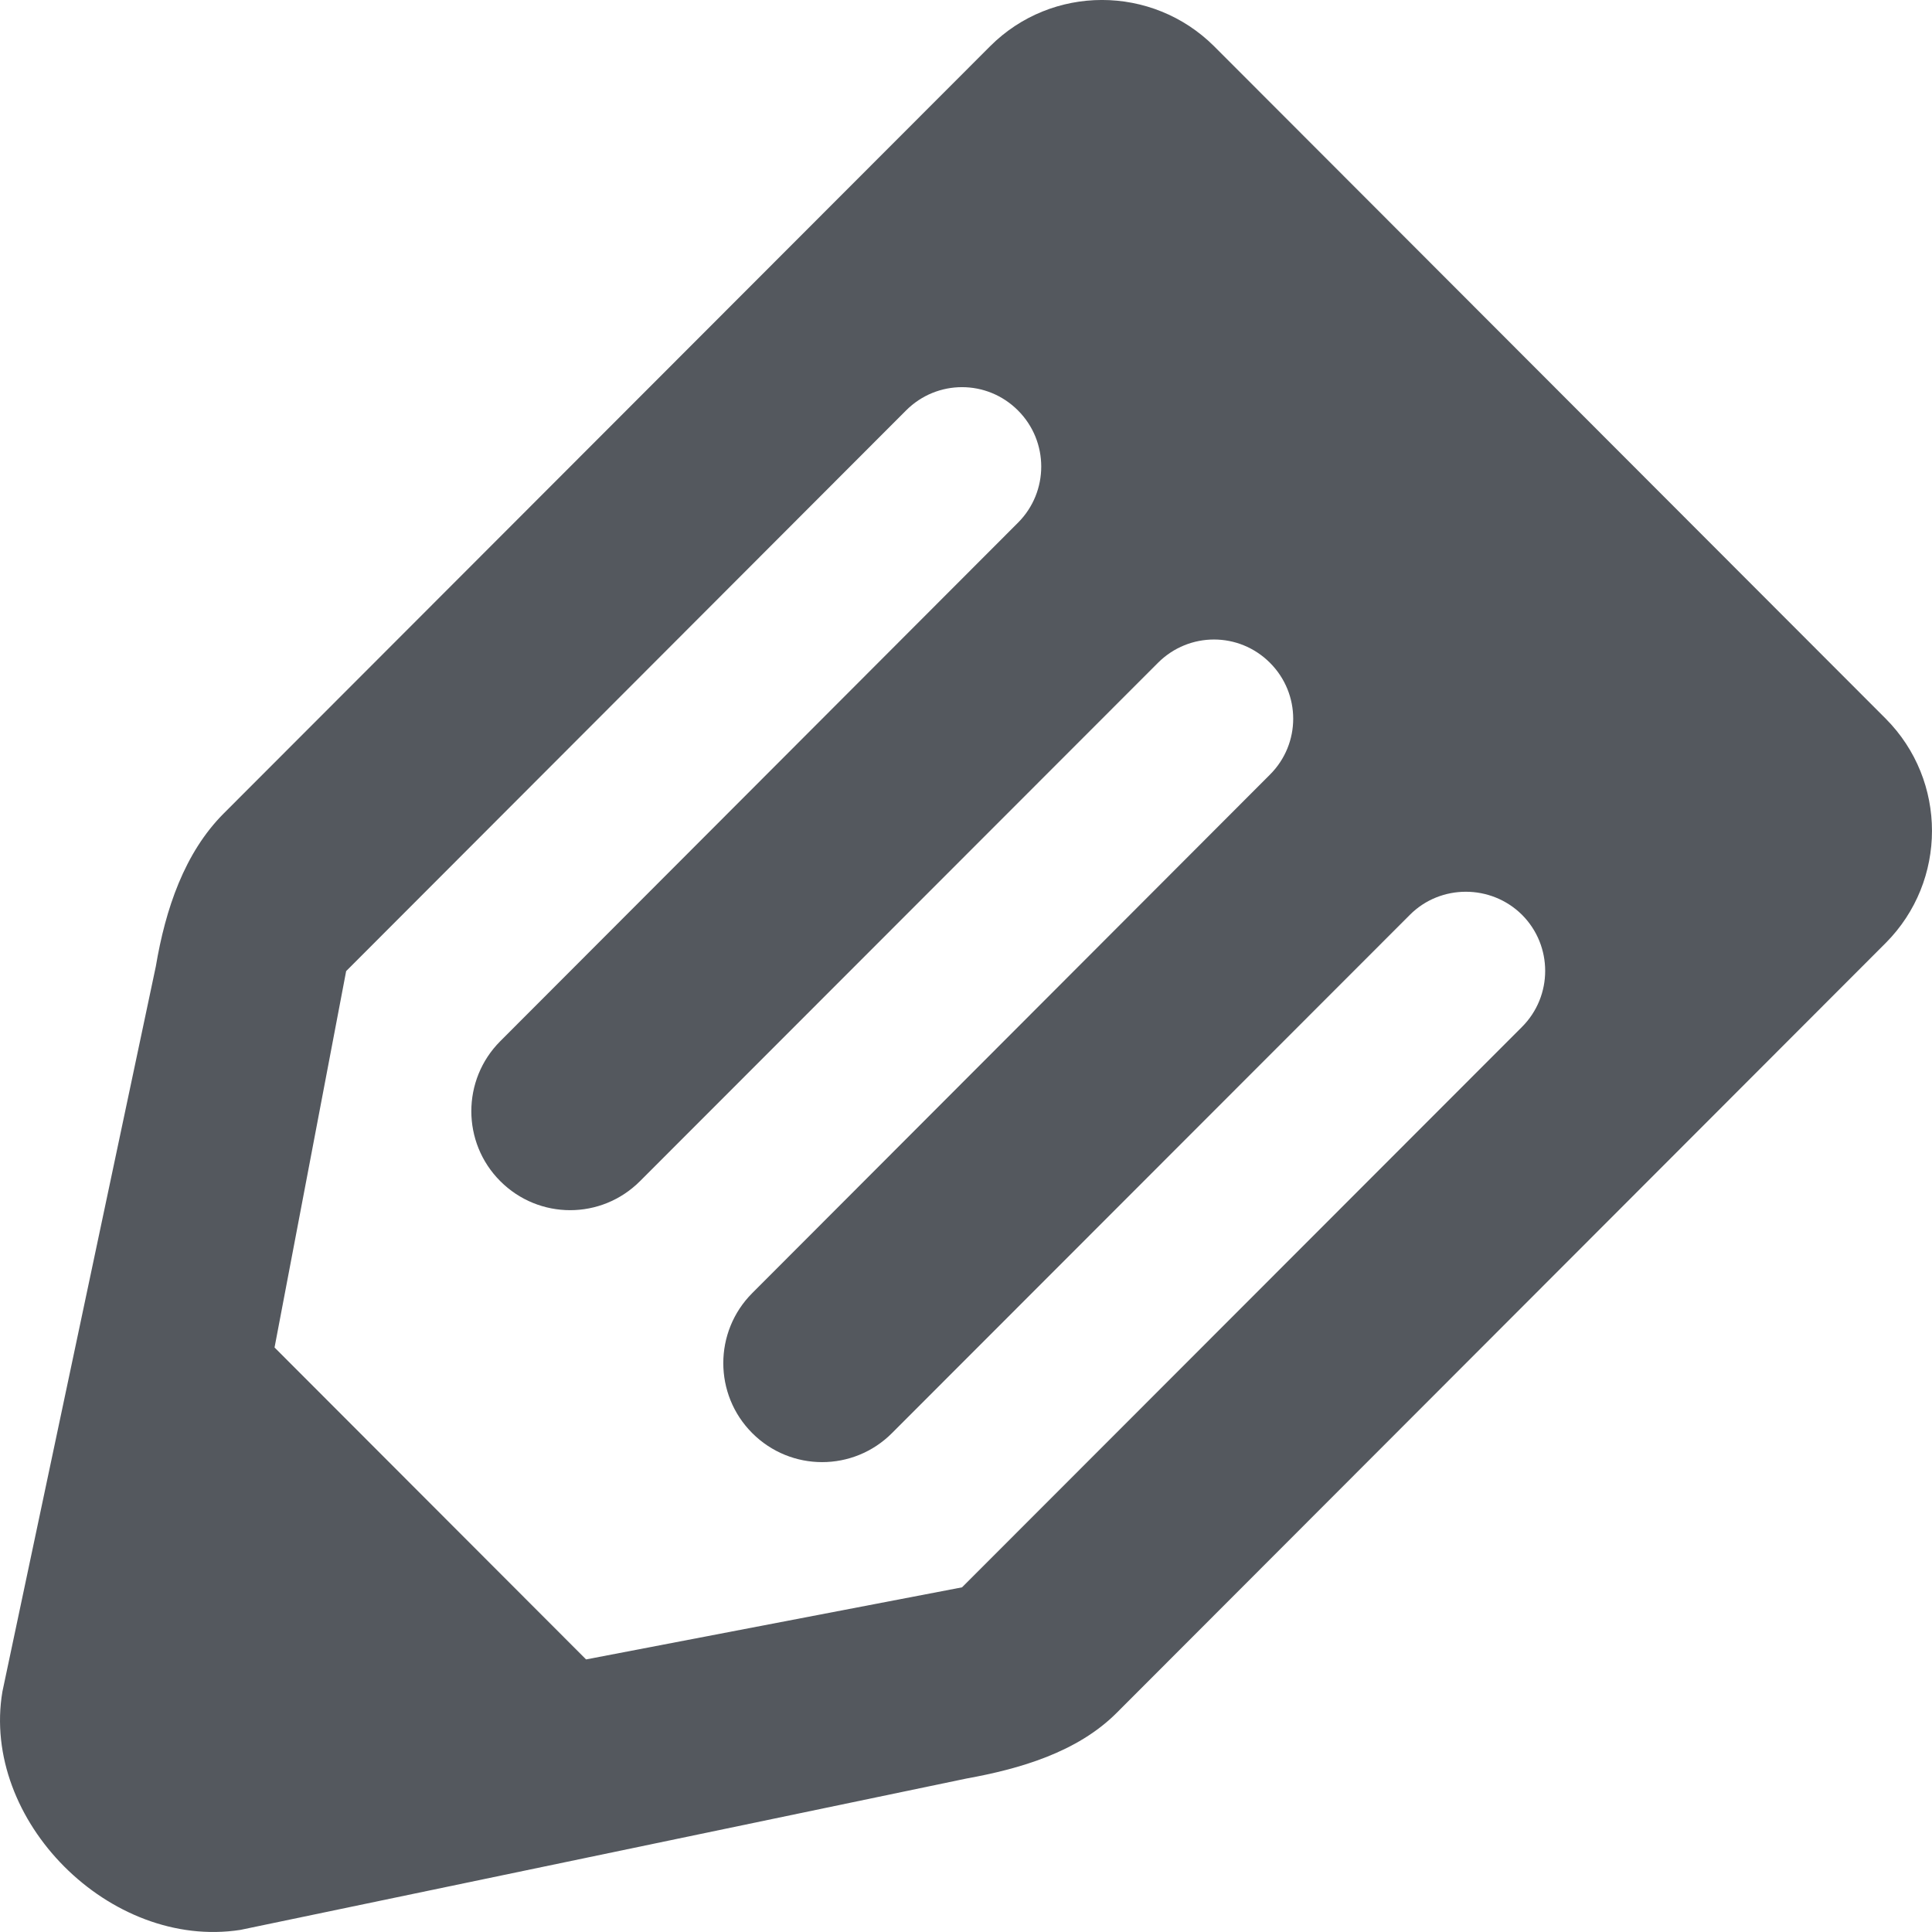
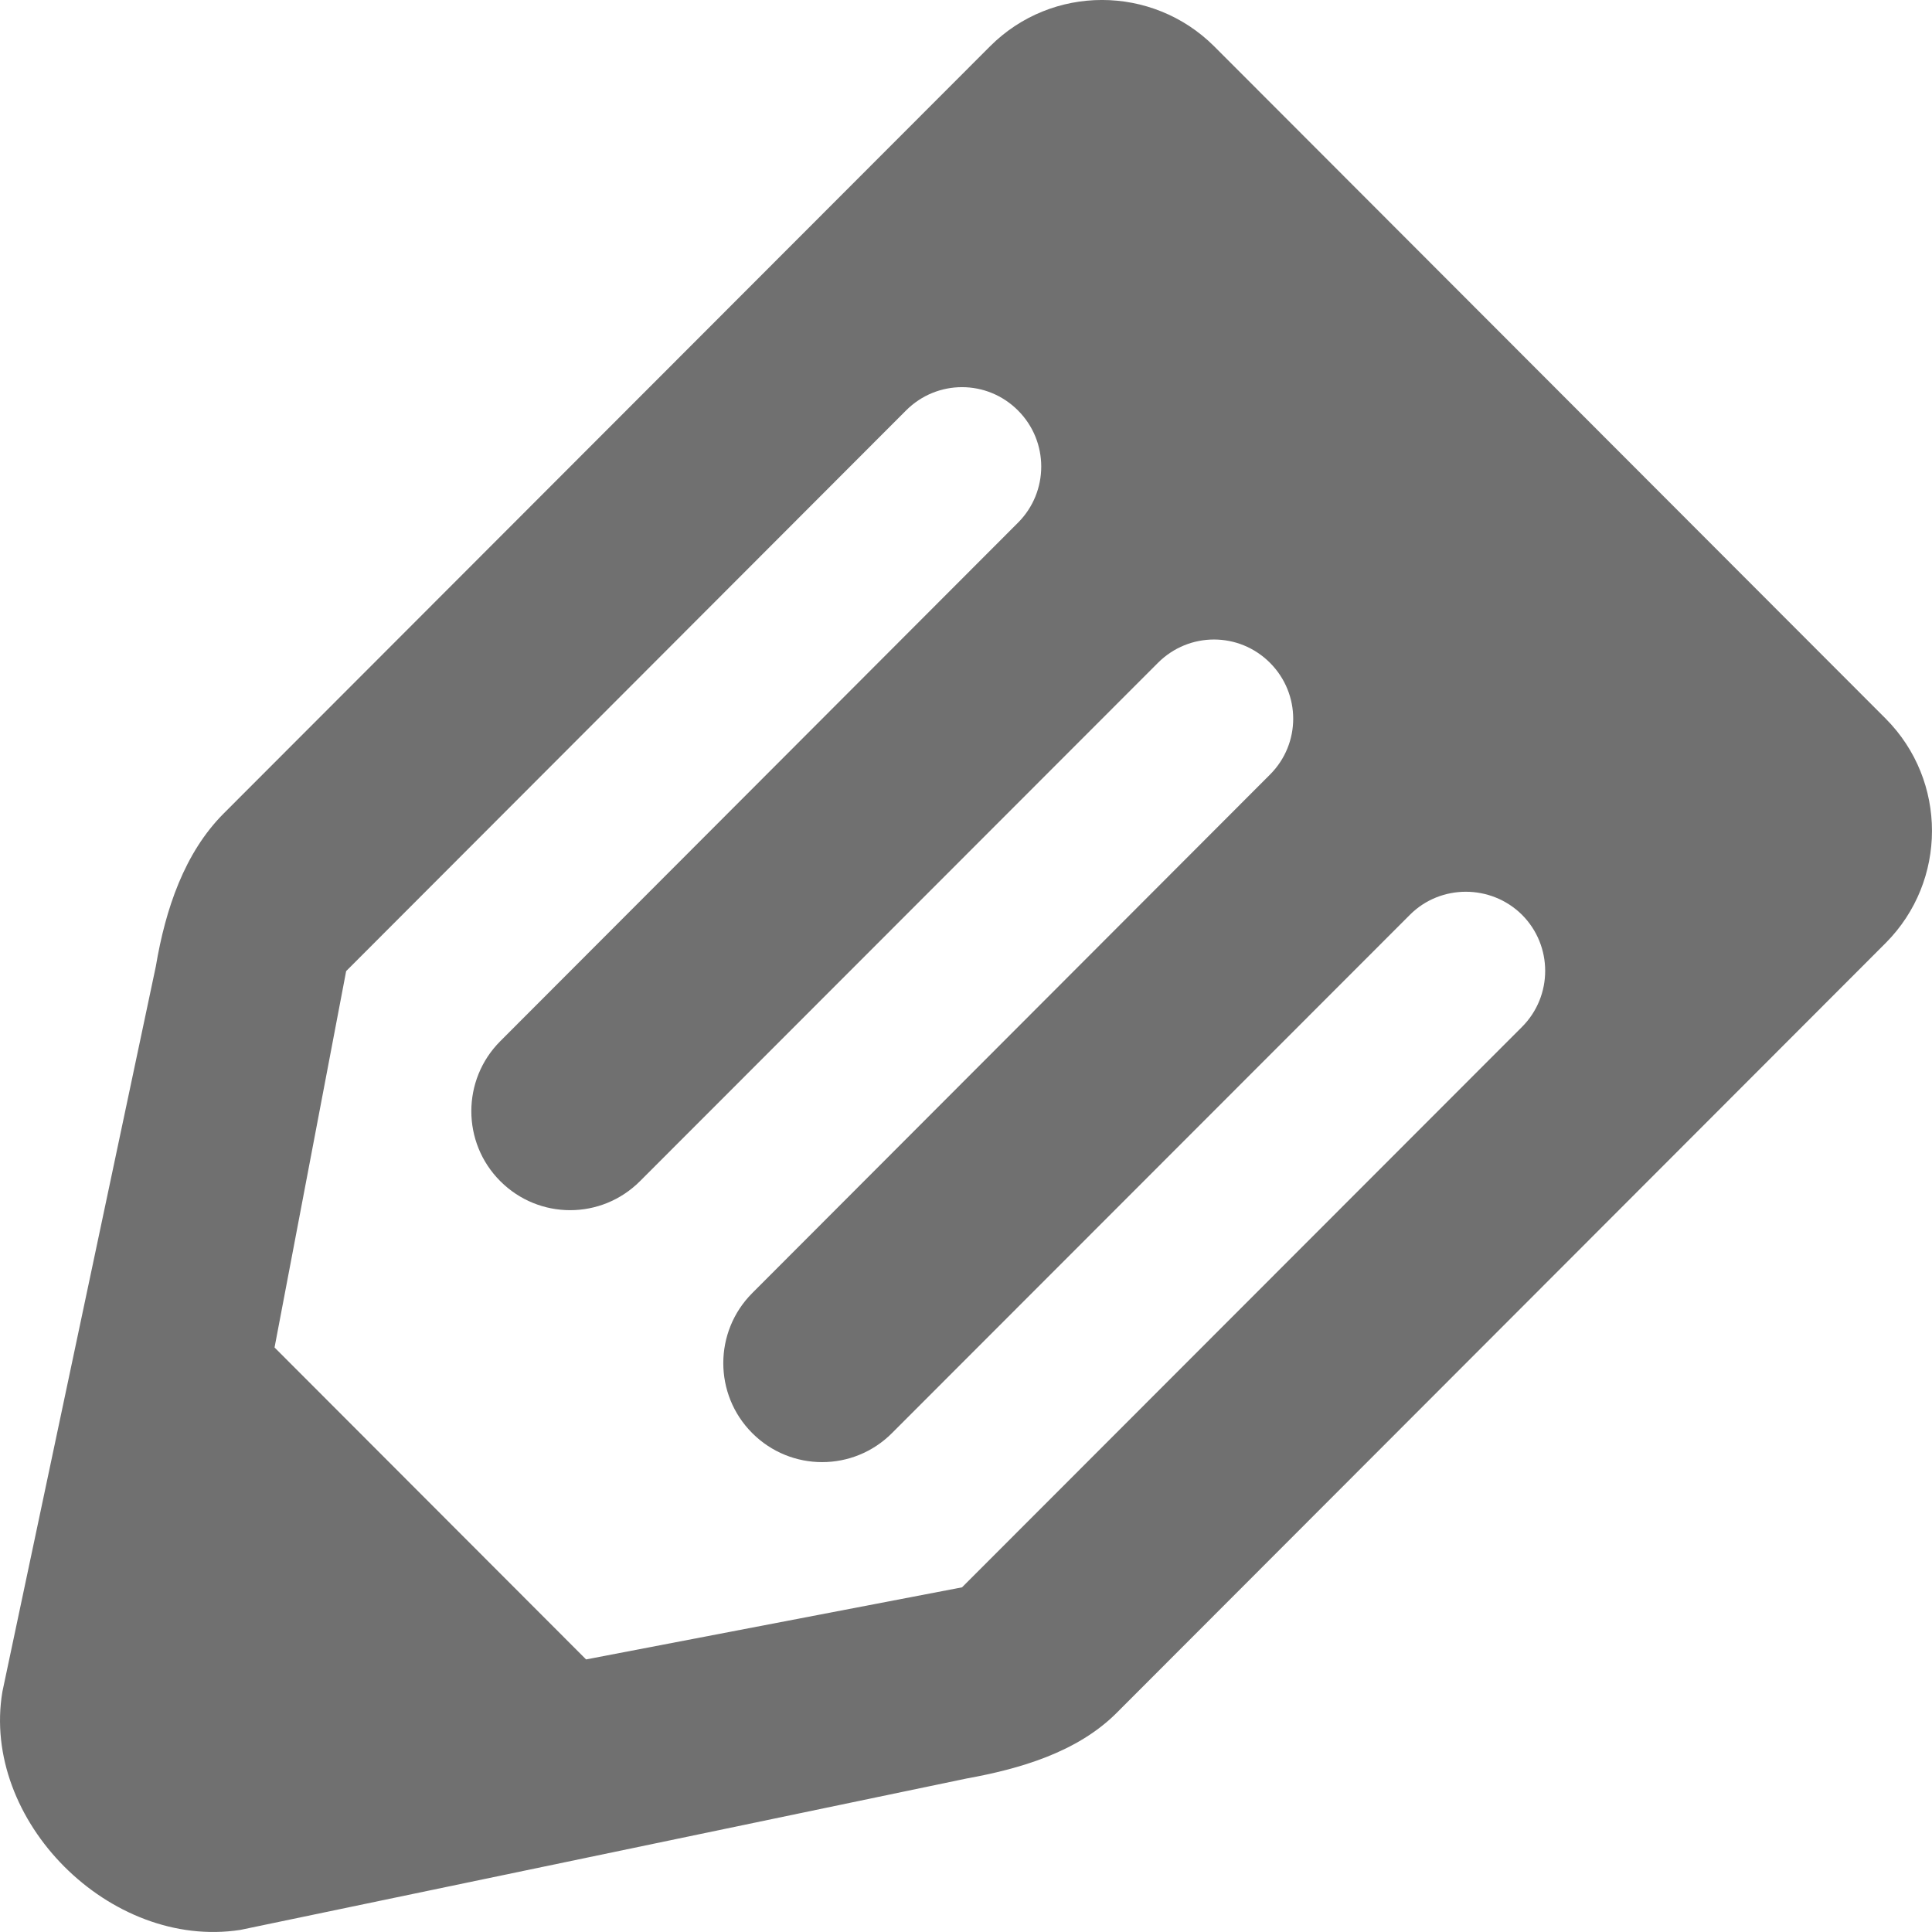
<svg xmlns="http://www.w3.org/2000/svg" version="1.1" width="48" height="48" viewBox="0 0 48 48">
-   <path fill="#54585E" d="M5.561 20.207c-0.979 0.979-1.45 2.38-1.689 3.8l-3.812 18.020c-0.54 3.201 2.67 6.421 5.911 5.921l18.041-3.761c1.32-0.239 2.75-0.65 3.73-1.63l19.11-19.131c1.53-1.539 1.53-4.029 0-5.569l-16.69-16.71c-1.54-1.53-4.030-1.53-5.561 0l-19.040 19.060zM23.901 39.437l-9.34 1.791-7.74-7.75 1.779-9.351 13.911-13.93c0.77-0.771 2.010-0.771 2.78 0 0.771 0.77 0.771 2.020 0 2.79l-12.861 12.88c-0.96 0.96-0.96 2.521 0 3.479 0.96 0.961 2.51 0.961 3.47 0l12.871-12.88c0.771-0.77 2.010-0.77 2.78 0 0.771 0.771 0.771 2.011 0 2.78l-12.861 12.88c-0.96 0.96-0.96 2.521 0 3.48 0.96 0.96 2.511 0.96 3.47 0l12.871-12.88c0.761-0.761 2.011-0.761 2.781 0 0.77 0.77 0.77 2.020 0 2.789l-13.911 13.922z" />
+   <path fill="#707070" d="M5.561 20.207c-0.979 0.979-1.45 2.38-1.689 3.8l-3.812 18.020c-0.54 3.201 2.67 6.421 5.911 5.921l18.041-3.761c1.32-0.239 2.75-0.65 3.73-1.63l19.11-19.131c1.53-1.539 1.53-4.029 0-5.569l-16.69-16.71c-1.54-1.53-4.030-1.53-5.561 0l-19.040 19.060zM23.901 39.437l-9.34 1.791-7.74-7.75 1.779-9.351 13.911-13.93c0.77-0.771 2.010-0.771 2.78 0 0.771 0.77 0.771 2.020 0 2.79l-12.861 12.88c-0.96 0.96-0.96 2.521 0 3.479 0.96 0.961 2.51 0.961 3.47 0l12.871-12.88c0.771-0.77 2.010-0.77 2.78 0 0.771 0.771 0.771 2.011 0 2.78l-12.861 12.88c-0.96 0.96-0.96 2.521 0 3.48 0.96 0.96 2.511 0.96 3.47 0l12.871-12.88c0.761-0.761 2.011-0.761 2.781 0 0.77 0.77 0.77 2.020 0 2.789l-13.911 13.922z" />
</svg>
